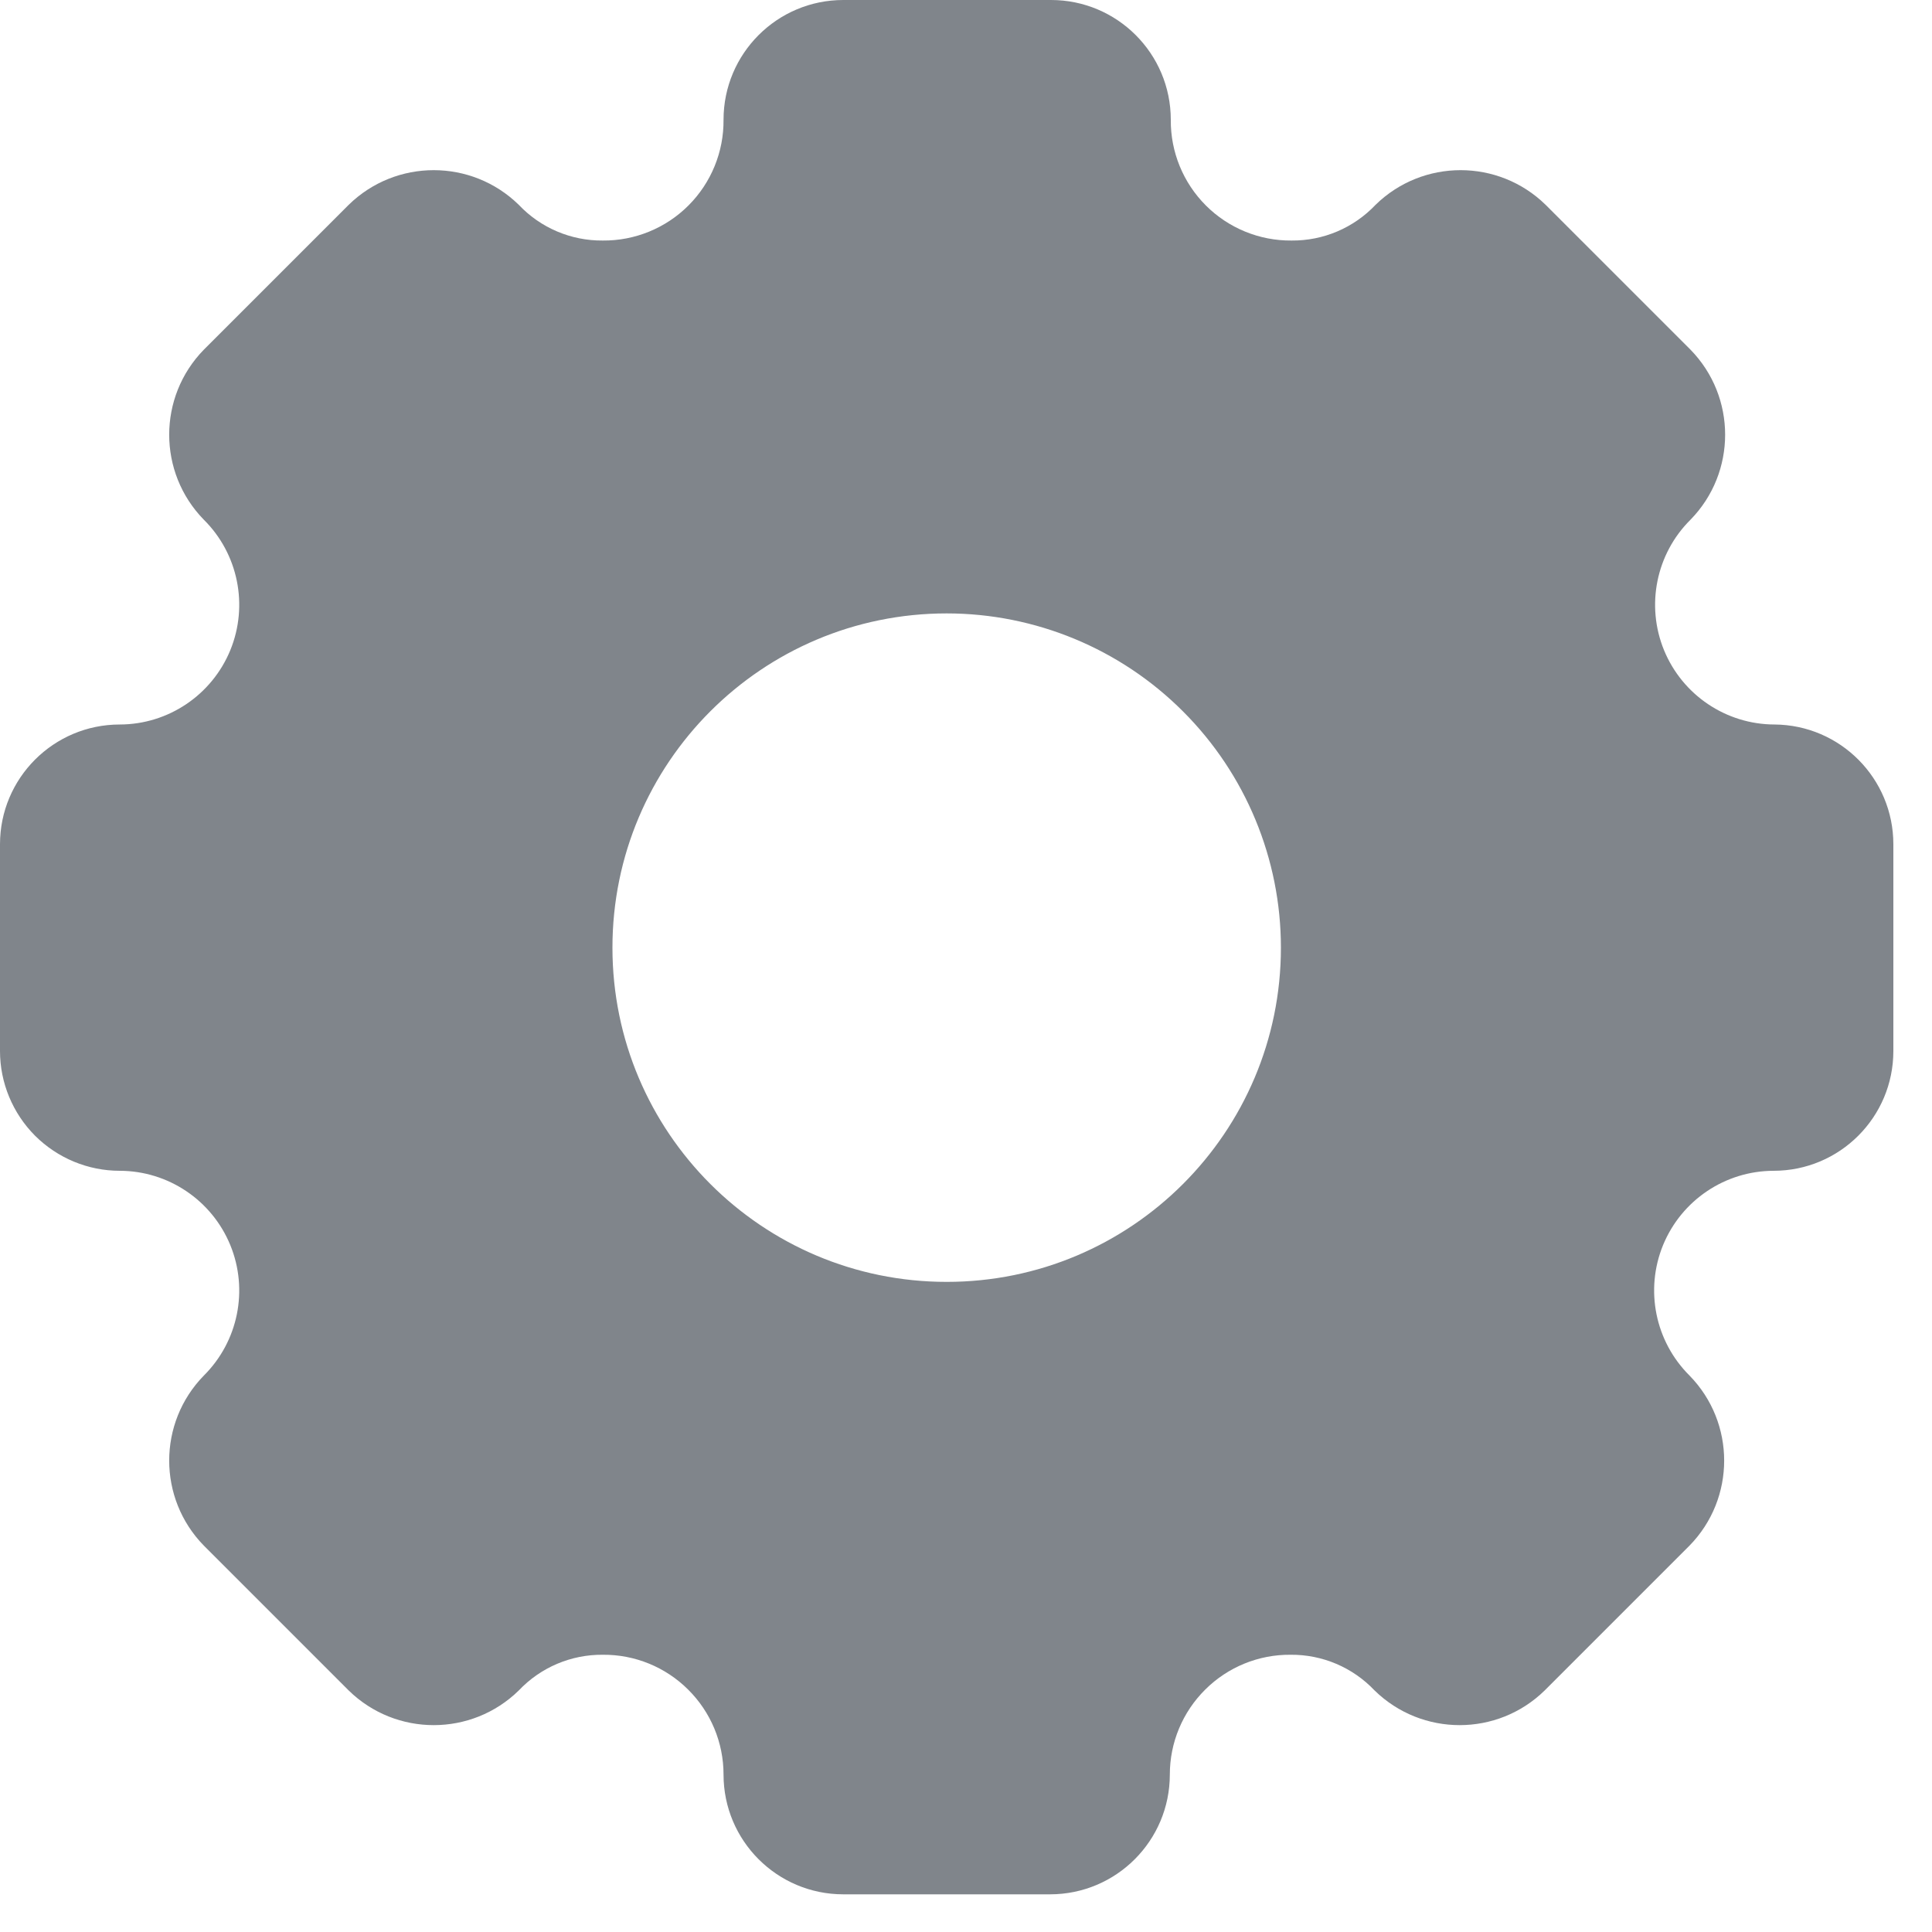
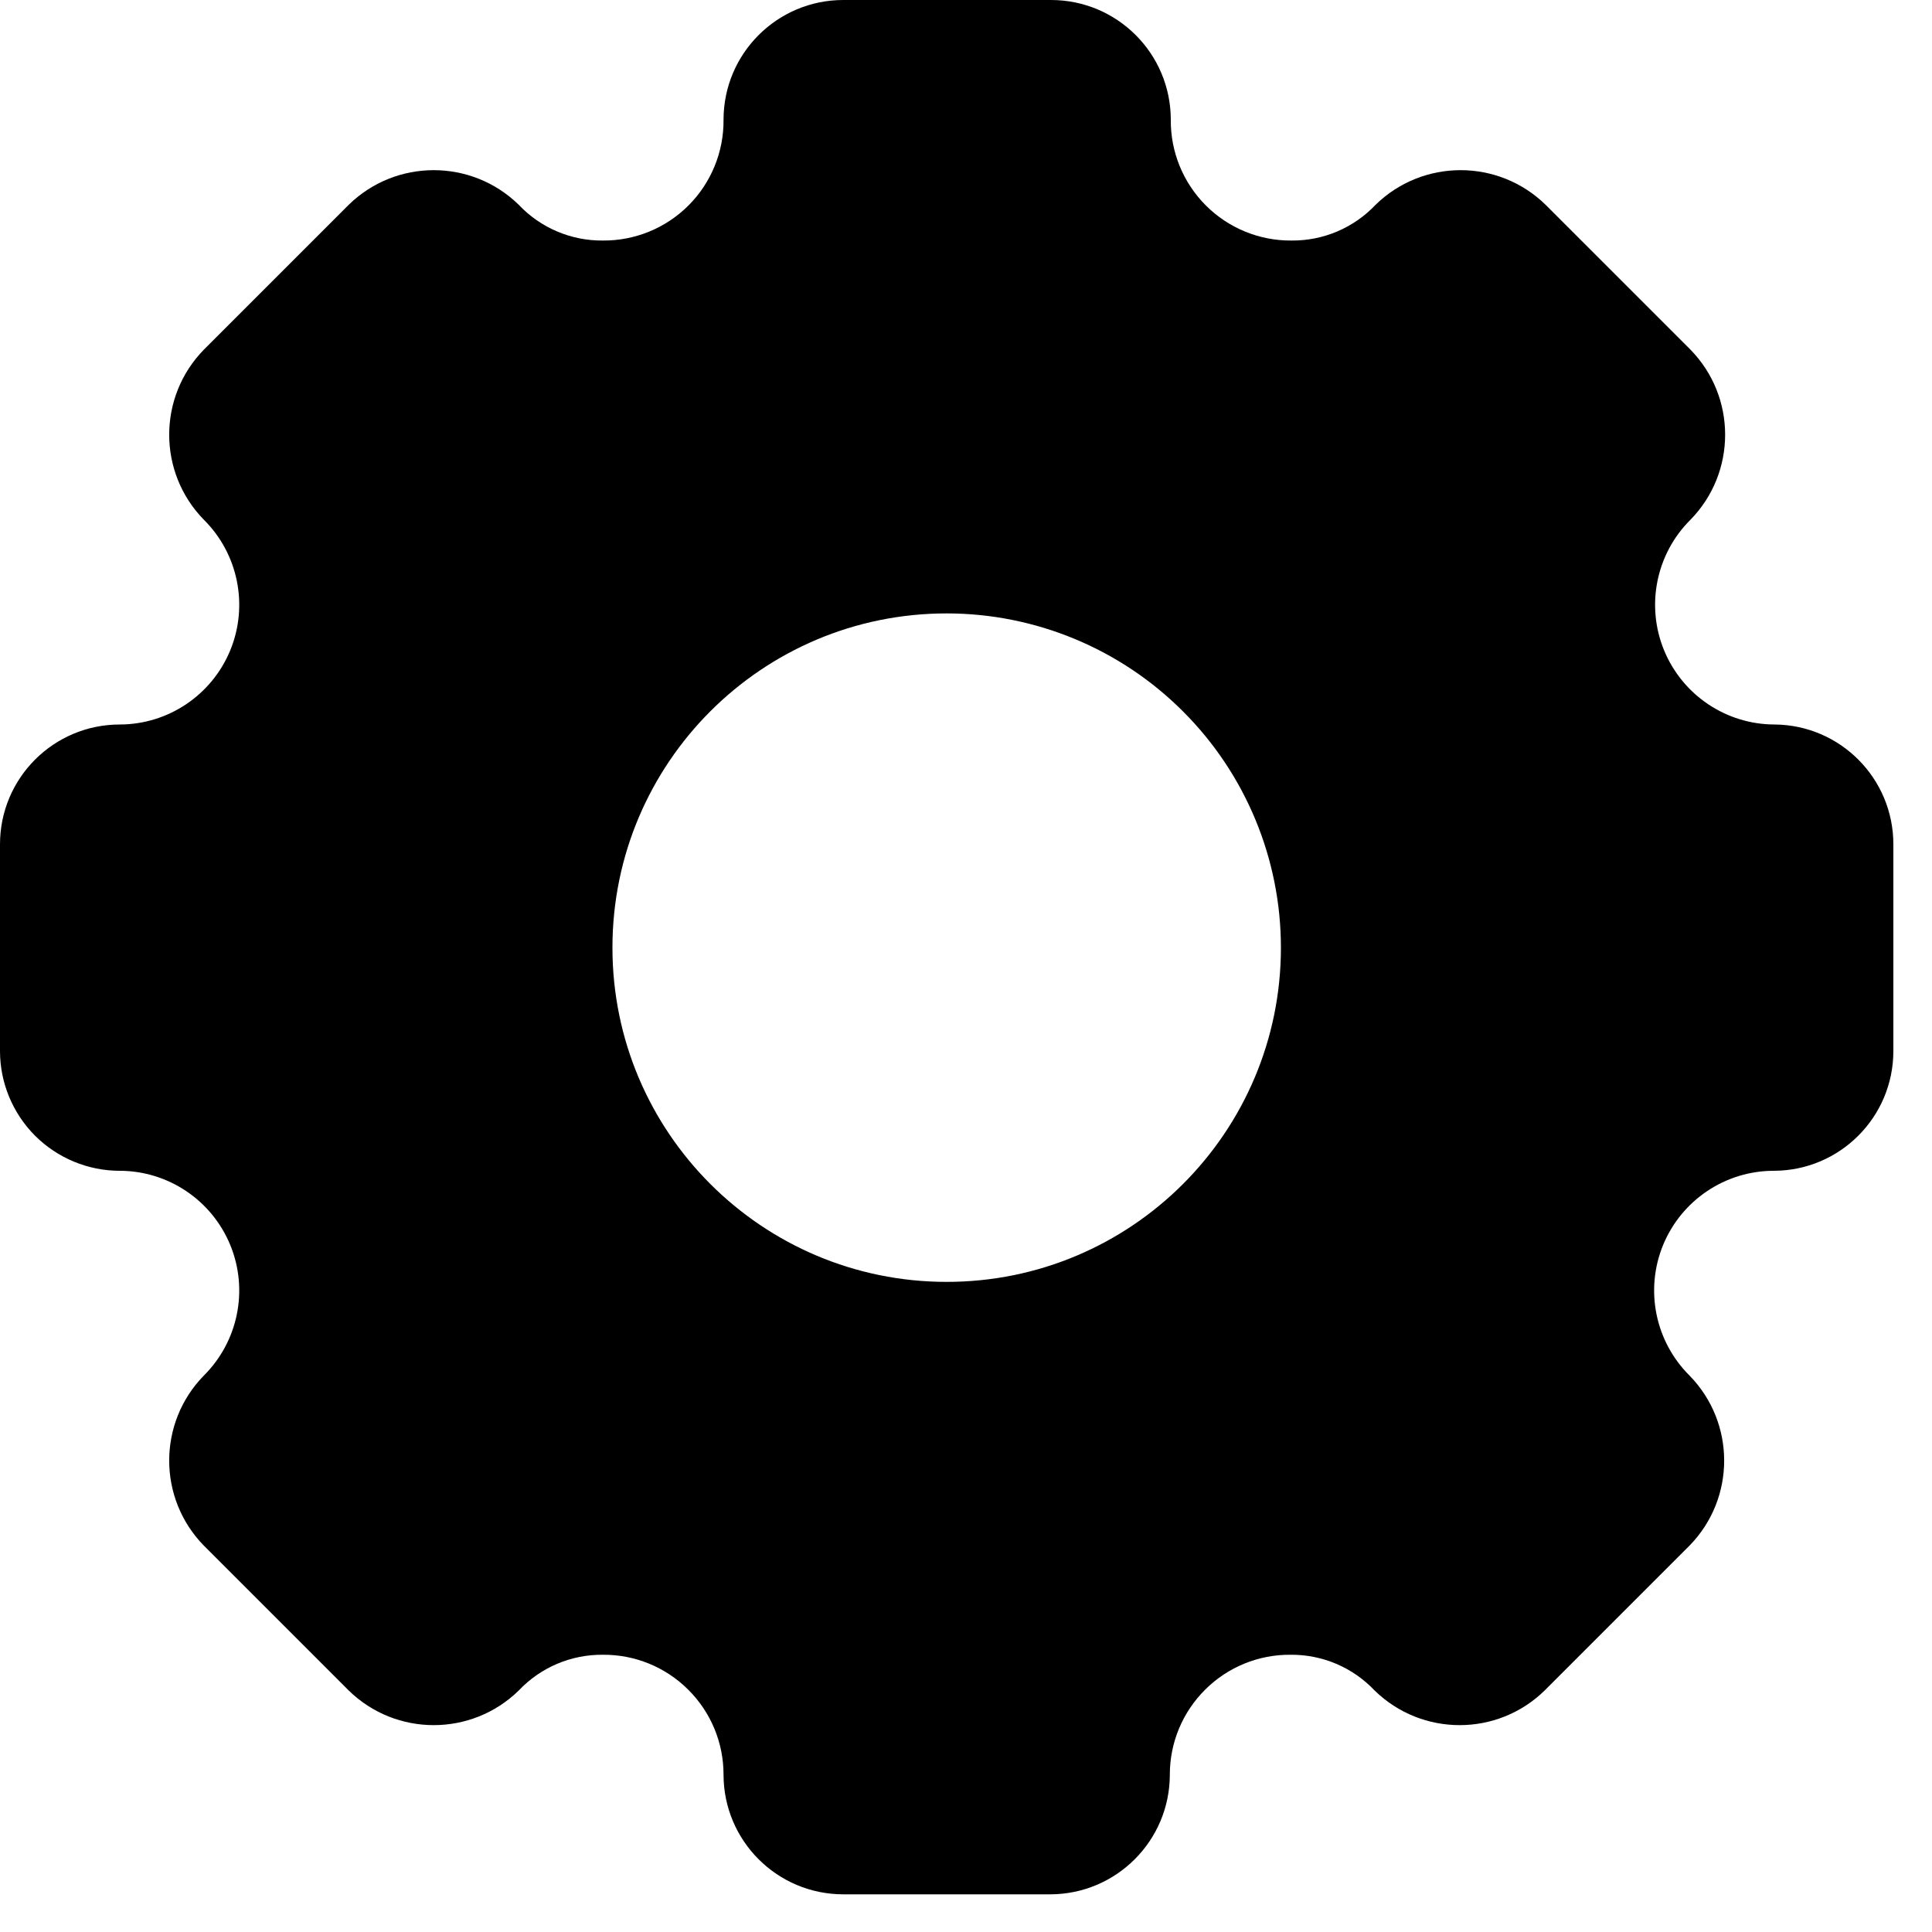
- <svg xmlns="http://www.w3.org/2000/svg" width="20" height="20" viewBox="0 0 20 20" fill="none">
-   <path fill-rule="evenodd" clip-rule="evenodd" d="M17.226 6.731C17.417 7.195 17.868 7.499 18.37 7.5C19.051 7.505 19.6 8.059 19.6 8.74V10.88C19.6 11.565 19.045 12.12 18.36 12.12C17.858 12.121 17.407 12.425 17.216 12.889C17.026 13.353 17.134 13.886 17.49 14.24C17.968 14.729 17.968 15.511 17.49 16L15.99 17.5C15.501 17.978 14.72 17.978 14.23 17.5C14.004 17.261 13.689 17.127 13.36 17.13C13.029 17.127 12.711 17.257 12.477 17.49C12.242 17.723 12.11 18.039 12.11 18.37C12.11 19.055 11.555 19.61 10.87 19.61H8.73C8.045 19.61 7.49 19.055 7.49 18.37C7.49 18.039 7.358 17.723 7.123 17.49C6.889 17.257 6.571 17.127 6.24 17.13C5.911 17.127 5.596 17.261 5.37 17.5C4.881 17.978 4.099 17.978 3.61 17.5L2.11 16C1.632 15.511 1.632 14.729 2.11 14.24C2.466 13.886 2.574 13.353 2.384 12.889C2.193 12.425 1.742 12.121 1.24 12.12C0.911 12.12 0.596 11.989 0.363 11.757C0.131 11.524 0 11.209 0 10.88V8.74C0 8.055 0.555 7.5 1.24 7.5C1.742 7.499 2.193 7.195 2.384 6.731C2.574 6.267 2.466 5.733 2.11 5.38C1.632 4.891 1.632 4.109 2.11 3.62L3.61 2.12C4.099 1.642 4.881 1.642 5.37 2.12C5.596 2.359 5.911 2.493 6.24 2.49C6.572 2.493 6.892 2.362 7.127 2.127C7.362 1.892 7.493 1.572 7.49 1.24C7.49 0.555 8.045 0 8.73 0H10.88C11.565 0 12.12 0.555 12.12 1.24C12.117 1.572 12.248 1.892 12.483 2.127C12.718 2.362 13.038 2.493 13.37 2.49C13.699 2.493 14.014 2.359 14.24 2.12C14.729 1.642 15.511 1.642 16 2.12L17.5 3.62C17.978 4.109 17.978 4.891 17.5 5.38C17.144 5.733 17.036 6.267 17.226 6.731ZM6.34 9.81C6.34 7.899 7.889 6.35 9.8 6.35C10.717 6.35 11.598 6.715 12.246 7.364C12.895 8.012 13.26 8.892 13.26 9.81C13.26 11.721 11.711 13.27 9.8 13.27C7.889 13.27 6.34 11.721 6.34 9.81Z" fill="#80858B" />
+ <svg xmlns="http://www.w3.org/2000/svg" width="20" height="20" viewBox="0 0 20 20" fill="current">
+   <path fill-rule="evenodd" clip-rule="evenodd" d="M17.226 6.731C17.417 7.195 17.868 7.499 18.37 7.5C19.051 7.505 19.6 8.059 19.6 8.74V10.88C19.6 11.565 19.045 12.12 18.36 12.12C17.858 12.121 17.407 12.425 17.216 12.889C17.026 13.353 17.134 13.886 17.49 14.24C17.968 14.729 17.968 15.511 17.49 16L15.99 17.5C15.501 17.978 14.72 17.978 14.23 17.5C14.004 17.261 13.689 17.127 13.36 17.13C13.029 17.127 12.711 17.257 12.477 17.49C12.242 17.723 12.11 18.039 12.11 18.37C12.11 19.055 11.555 19.61 10.87 19.61H8.73C8.045 19.61 7.49 19.055 7.49 18.37C7.49 18.039 7.358 17.723 7.123 17.49C6.889 17.257 6.571 17.127 6.24 17.13C5.911 17.127 5.596 17.261 5.37 17.5C4.881 17.978 4.099 17.978 3.61 17.5L2.11 16C1.632 15.511 1.632 14.729 2.11 14.24C2.466 13.886 2.574 13.353 2.384 12.889C2.193 12.425 1.742 12.121 1.24 12.12C0.911 12.12 0.596 11.989 0.363 11.757C0.131 11.524 0 11.209 0 10.88V8.74C0 8.055 0.555 7.5 1.24 7.5C1.742 7.499 2.193 7.195 2.384 6.731C2.574 6.267 2.466 5.733 2.11 5.38C1.632 4.891 1.632 4.109 2.11 3.62L3.61 2.12C4.099 1.642 4.881 1.642 5.37 2.12C5.596 2.359 5.911 2.493 6.24 2.49C6.572 2.493 6.892 2.362 7.127 2.127C7.362 1.892 7.493 1.572 7.49 1.24C7.49 0.555 8.045 0 8.73 0H10.88C11.565 0 12.12 0.555 12.12 1.24C12.117 1.572 12.248 1.892 12.483 2.127C12.718 2.362 13.038 2.493 13.37 2.49C13.699 2.493 14.014 2.359 14.24 2.12C14.729 1.642 15.511 1.642 16 2.12L17.5 3.62C17.978 4.109 17.978 4.891 17.5 5.38C17.144 5.733 17.036 6.267 17.226 6.731ZM6.34 9.81C6.34 7.899 7.889 6.35 9.8 6.35C10.717 6.35 11.598 6.715 12.246 7.364C12.895 8.012 13.26 8.892 13.26 9.81C13.26 11.721 11.711 13.27 9.8 13.27C7.889 13.27 6.34 11.721 6.34 9.81Z" fill="current" />
</svg>
